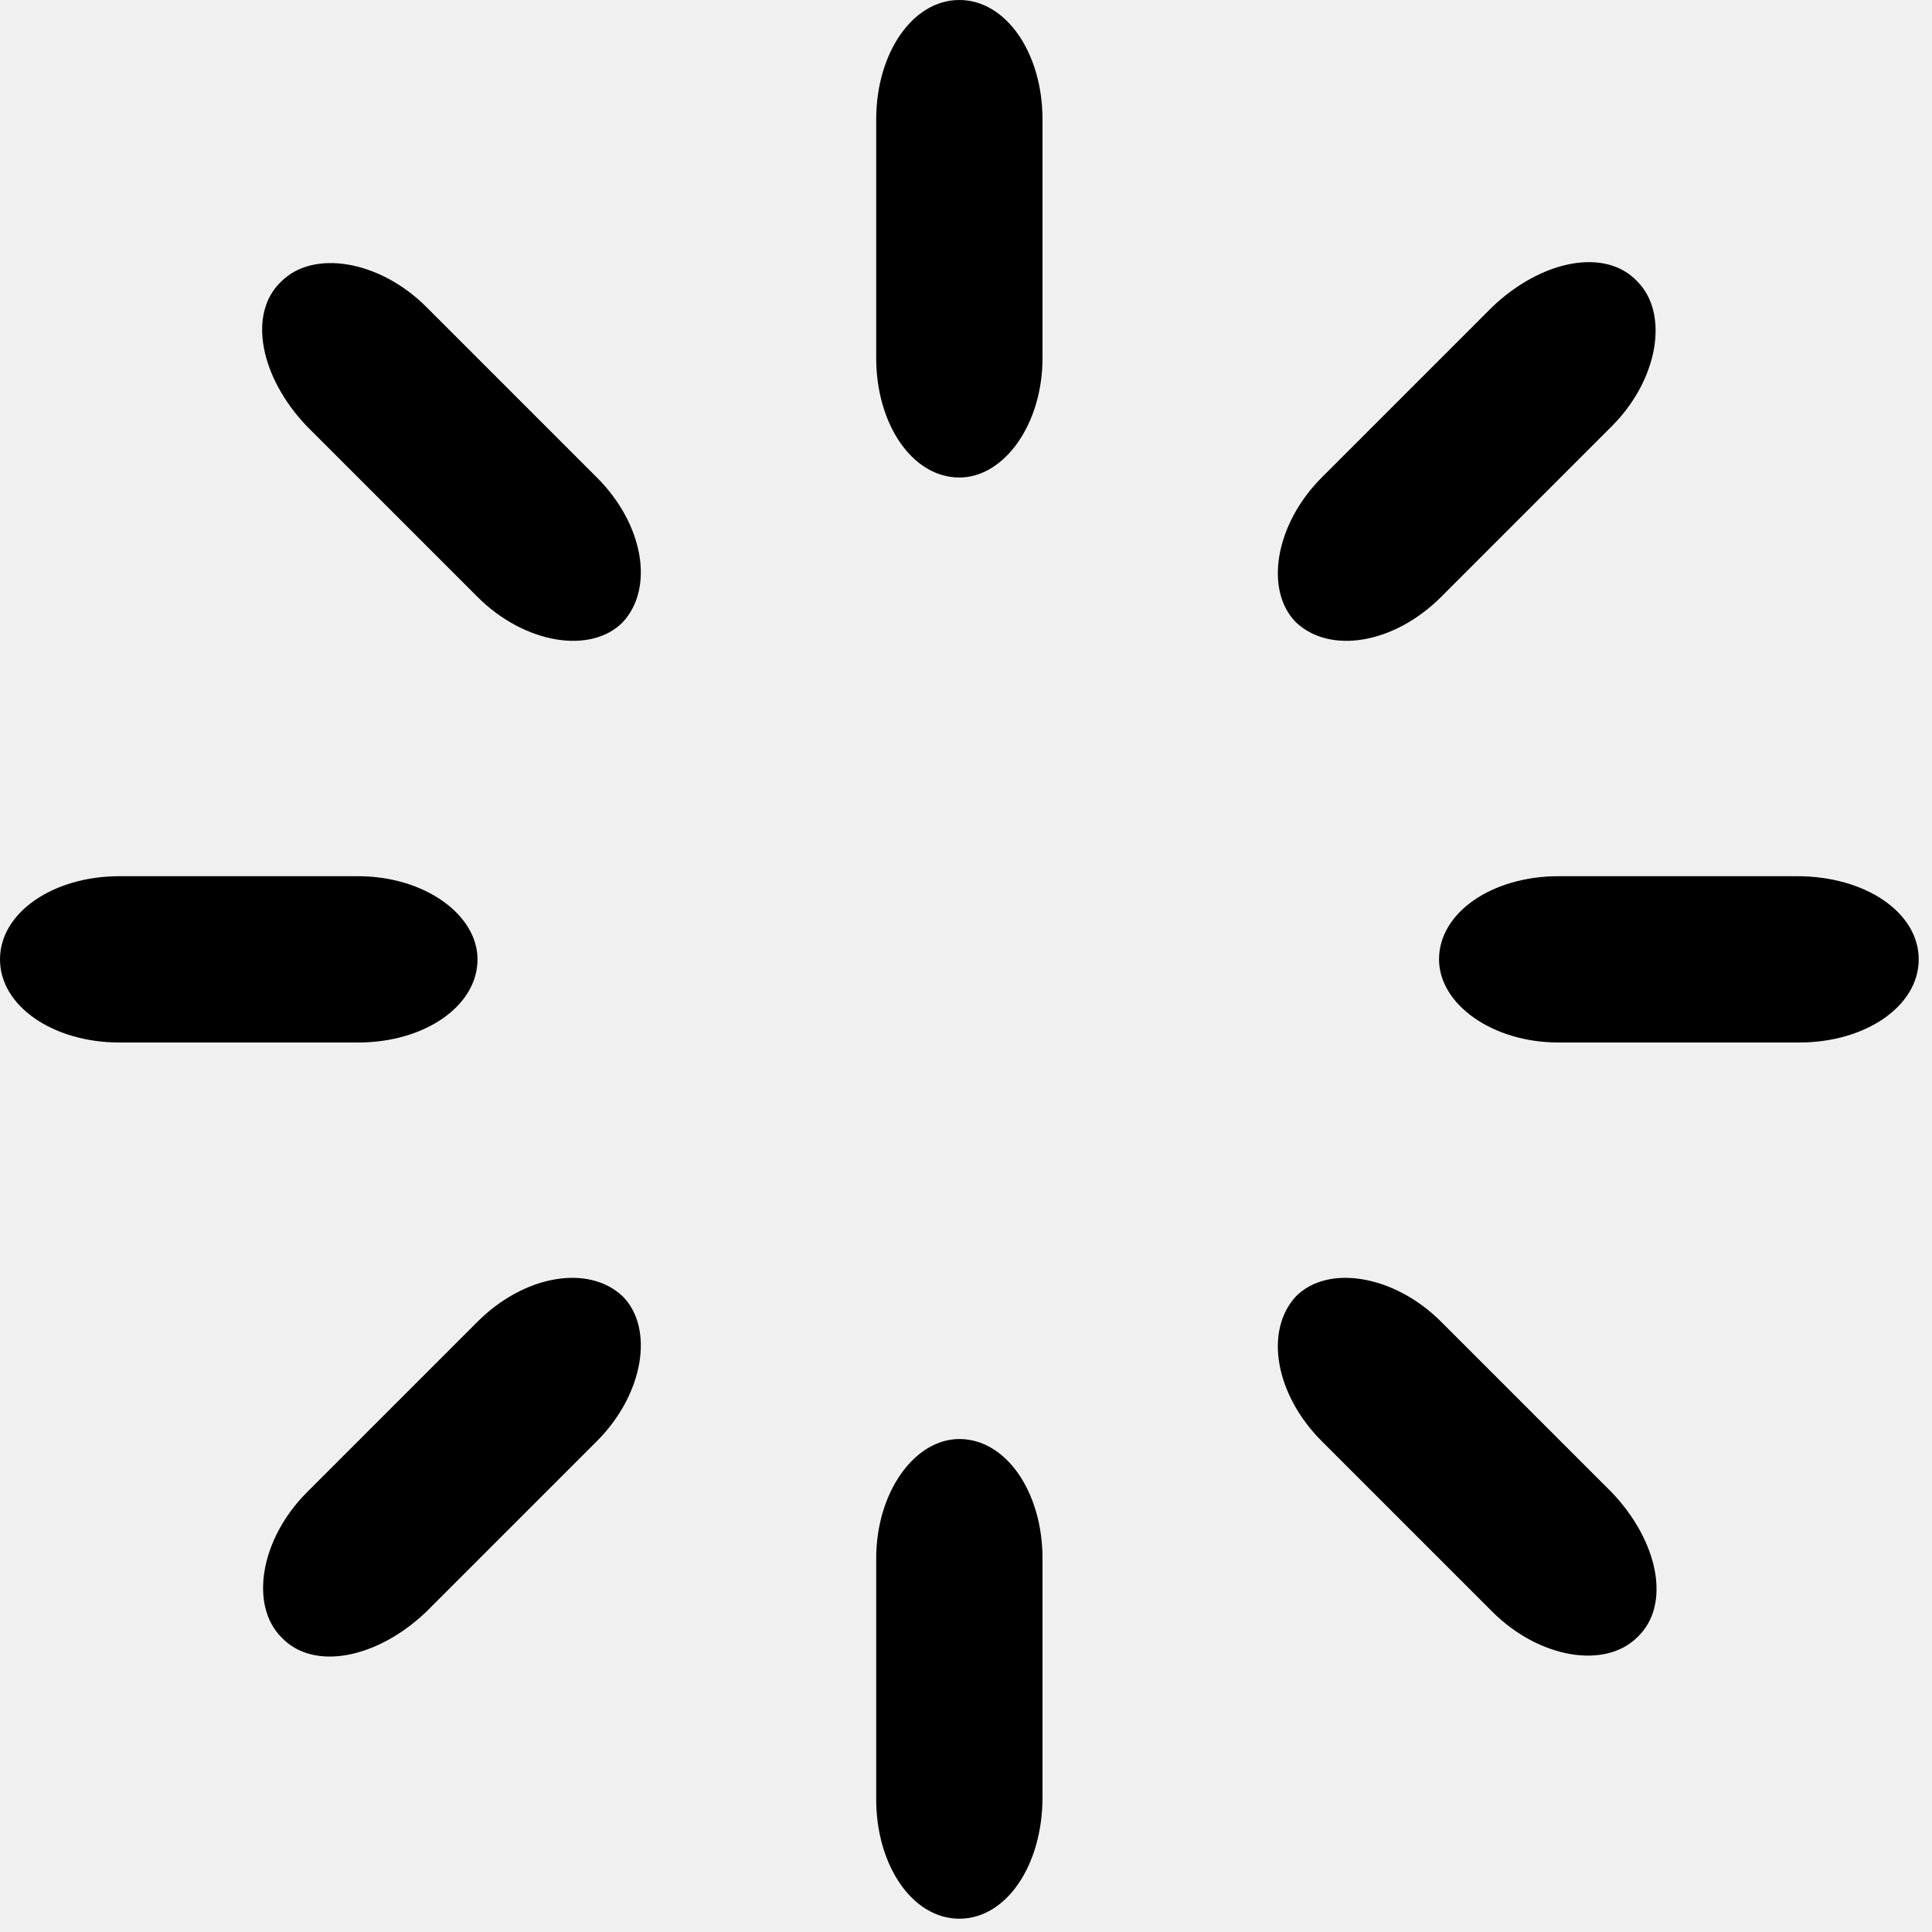
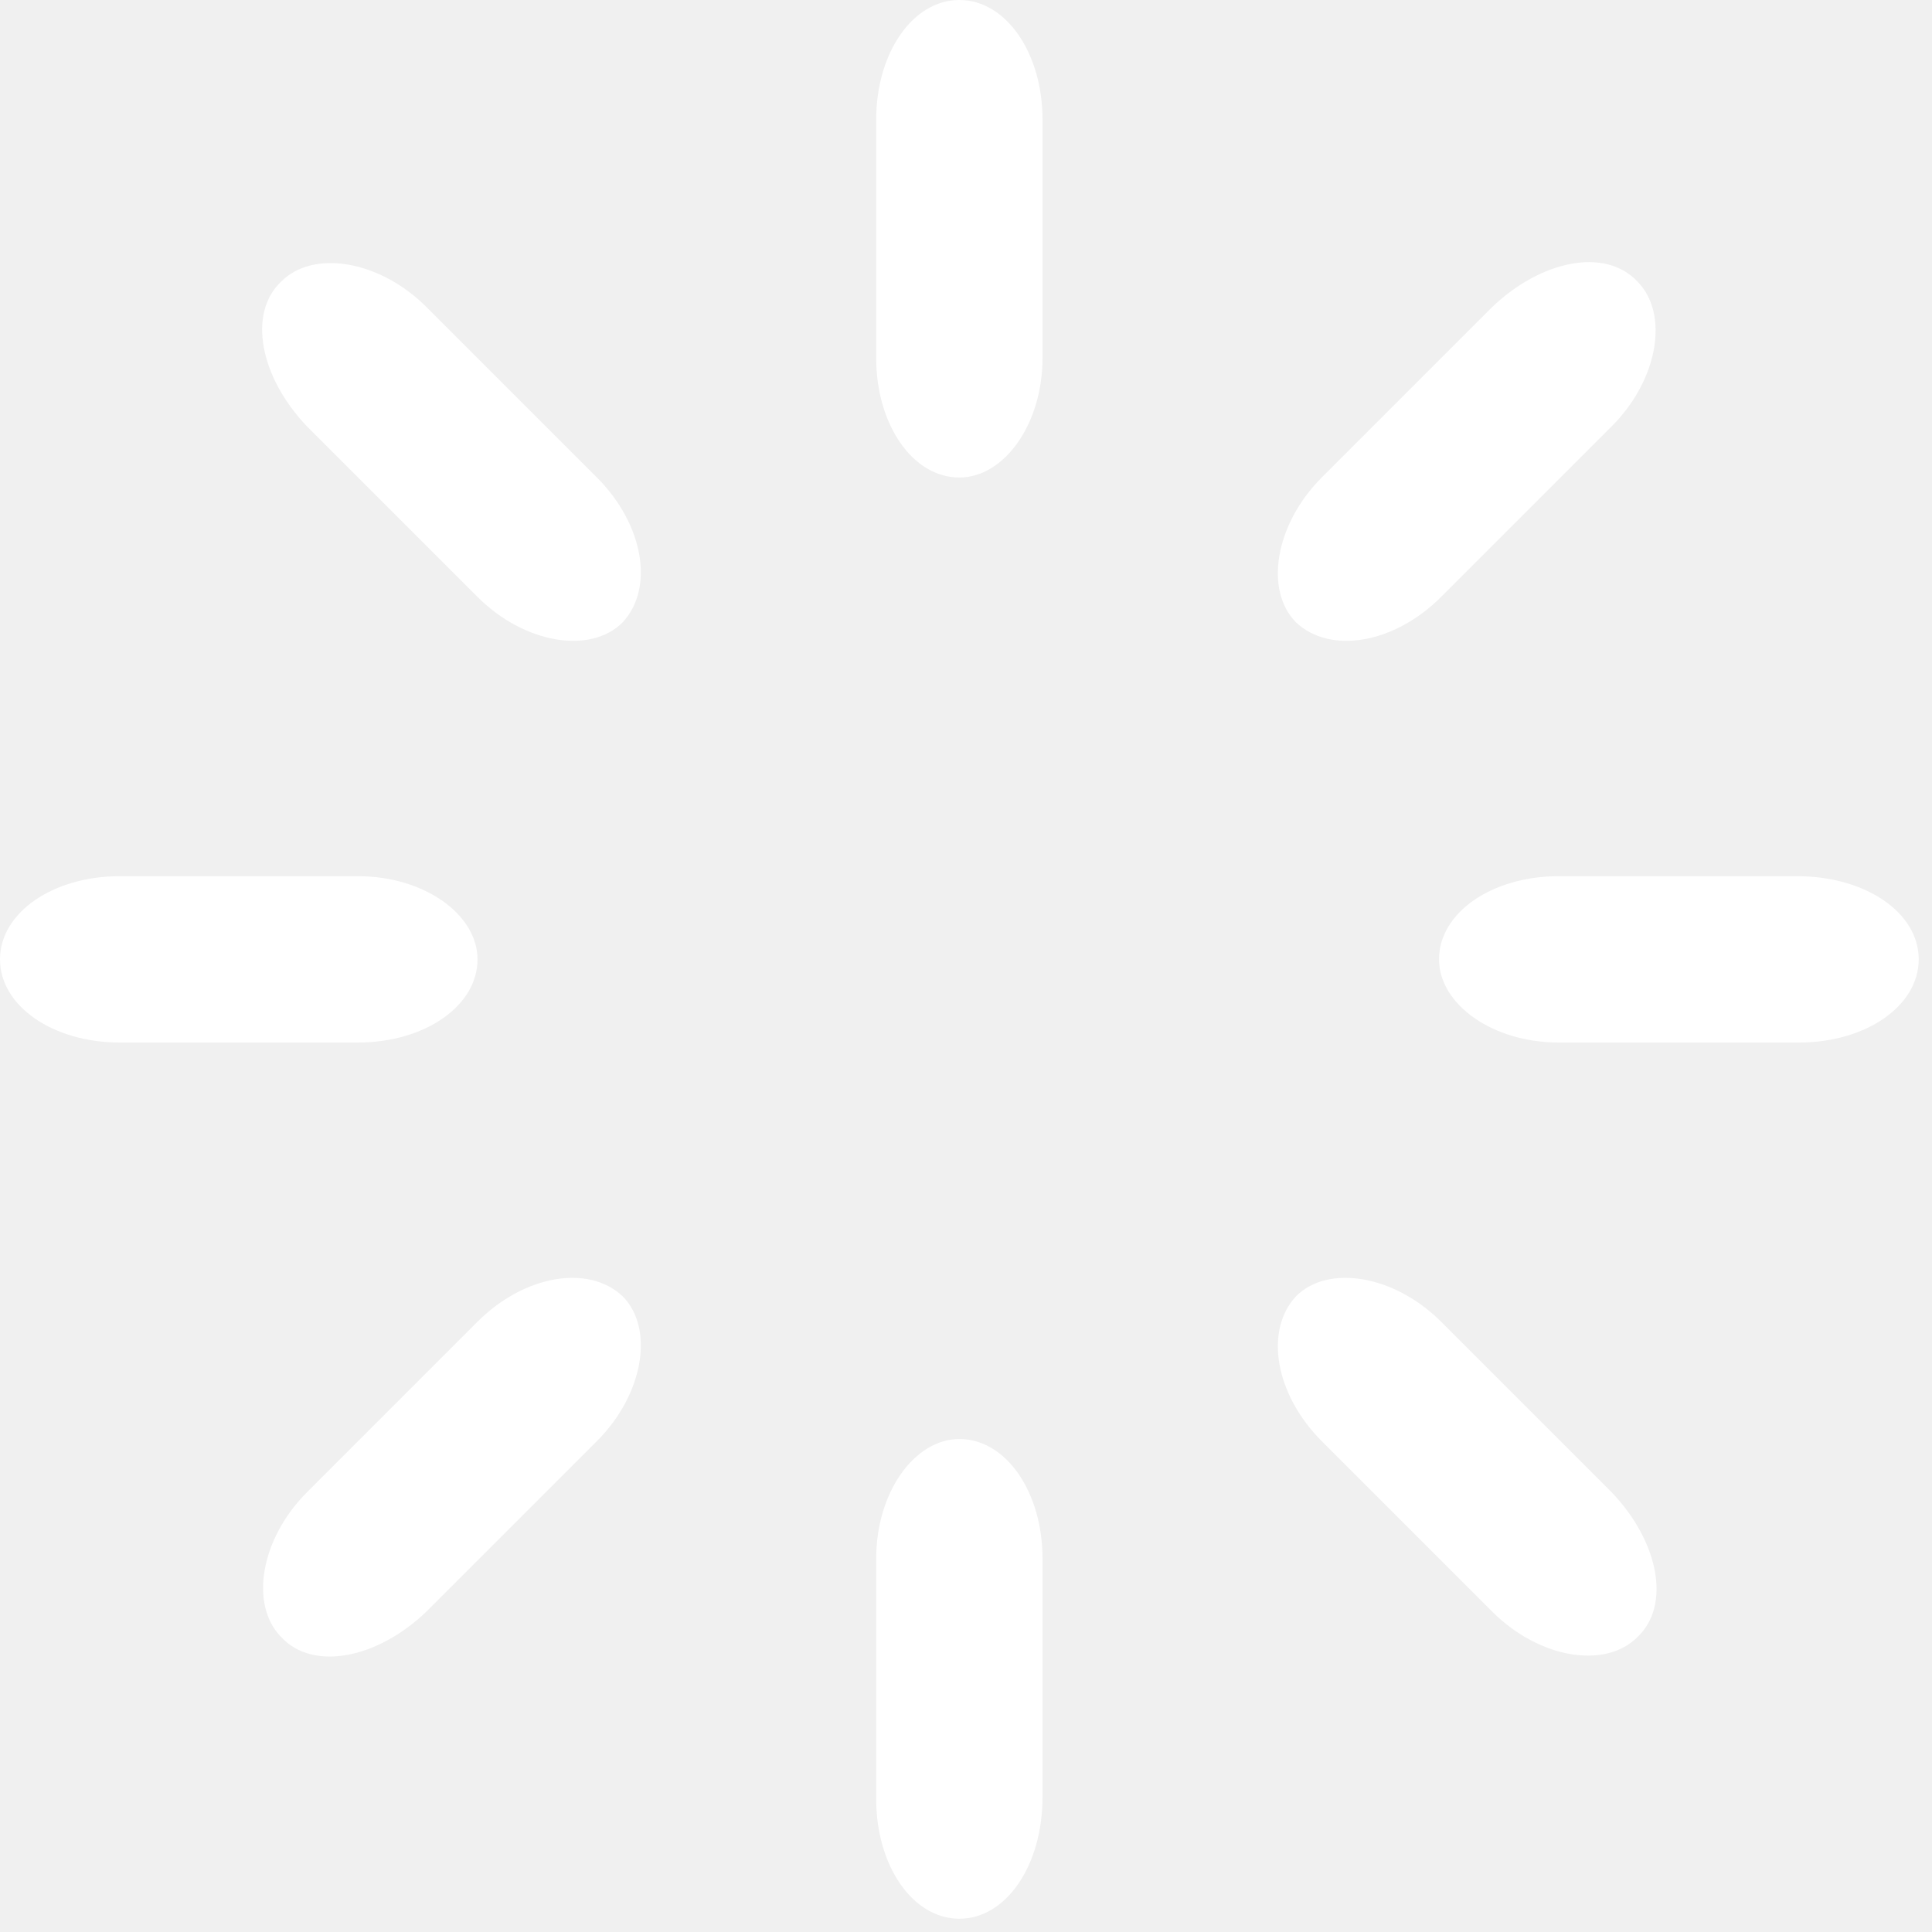
<svg xmlns="http://www.w3.org/2000/svg" viewBox="0 0 25 25" version="1.1" id="el_NM0niJApe">
-   <style>@-webkit-keyframes el_qK8TtoSQAr_6rB8gHkYR_Animation{0%{-webkit-transform: rotate(0deg);transform: rotate(0deg);}100%{-webkit-transform: rotate(1080deg);transform: rotate(1080deg);}}@keyframes el_qK8TtoSQAr_6rB8gHkYR_Animation{0%{-webkit-transform: rotate(0deg);transform: rotate(0deg);}100%{-webkit-transform: rotate(1080deg);transform: rotate(1080deg);}}#el_NM0niJApe *{-webkit-animation-duration: 3s;animation-duration: 3s;-webkit-animation-timing-function: cubic-bezier(0, 0, 1, 1);animation-timing-function: cubic-bezier(0, 0, 1, 1);}#el_olVVU0izcN{stroke: none;stroke-width: 1;fill: none;}#el_c_1FASuoMH{-webkit-transform: translate(-4px, -4px);transform: translate(-4px, -4px);fill: #000000;}#el_qK8TtoSQAr_6rB8gHkYR{-webkit-animation-name: el_qK8TtoSQAr_6rB8gHkYR_Animation;animation-name: el_qK8TtoSQAr_6rB8gHkYR_Animation;-webkit-transform-origin: 50% 50%;transform-origin: 50% 50%;transform-box: fill-box;-webkit-transform: rotate(0deg);transform: rotate(0deg);}</style>
+   <style>@-webkit-keyframes el_qK8TtoSQAr_6rB8gHkYR_Animation{0%{-webkit-transform: rotate(0deg);transform: rotate(0deg);}100%{-webkit-transform: rotate(1080deg);transform: rotate(1080deg);}}@keyframes el_qK8TtoSQAr_6rB8gHkYR_Animation{0%{-webkit-transform: rotate(0deg);transform: rotate(0deg);}100%{-webkit-transform: rotate(1080deg);transform: rotate(1080deg);}}#el_NM0niJApe *{-webkit-animation-duration: 3s;animation-duration: 3s;-webkit-animation-timing-function: cubic-bezier(0, 0, 1, 1);animation-timing-function: cubic-bezier(0, 0, 1, 1);}#el_olVVU0izcN{stroke: none;stroke-width: 1;fill: none;}#el_c_1FASuoMH{-webkit-transform: translate(-4px, -4px);transform: translate(-4px, -4px);fill: #FFFFFF;}#el_qK8TtoSQAr_6rB8gHkYR{-webkit-animation-name: el_qK8TtoSQAr_6rB8gHkYR_Animation;animation-name: el_qK8TtoSQAr_6rB8gHkYR_Animation;-webkit-transform-origin: 50% 50%;transform-origin: 50% 50%;transform-box: fill-box;-webkit-transform: rotate(0deg);transform: rotate(0deg);}</style>
  <g id="el_olVVU0izcN" fill-rule="evenodd">
    <g id="el_c_1FASuoMH" fill-rule="nonzero">
      <g id="el_qK8TtoSQAr_6rB8gHkYR" data-animator-group="true" data-animator-type="1">
        <path d="M16.414,4 C17.021,4 17.49,4.69 17.49,5.545 L17.49,8.634 C17.49,9.49 16.993,10.179 16.414,10.179 C15.807,10.179 15.338,9.49 15.338,8.634 L15.338,5.545 C15.338,4.69 15.807,4 16.414,4 Z M25.186,7.641 C25.6,8.055 25.462,8.91 24.855,9.517 L22.648,11.724 C22.041,12.331 21.214,12.469 20.772,12.055 C20.359,11.641 20.497,10.786 21.103,10.179 L23.31,7.972 C23.945,7.366 24.772,7.2 25.186,7.641 Z M28.828,16.414 C28.828,17.021 28.138,17.49 27.283,17.49 L24.166,17.49 C23.31,17.49 22.621,16.993 22.621,16.414 C22.621,15.807 23.31,15.338 24.166,15.338 L27.255,15.338 C28.138,15.338 28.828,15.807 28.828,16.414 Z M25.186,25.186 C24.772,25.6 23.917,25.462 23.31,24.855 L21.103,22.648 C20.497,22.041 20.359,21.214 20.772,20.772 C21.186,20.359 22.041,20.497 22.648,21.103 L24.855,23.31 C25.462,23.945 25.628,24.772 25.186,25.186 Z M16.414,28.828 C15.807,28.828 15.338,28.138 15.338,27.283 L15.338,24.166 C15.338,23.31 15.834,22.621 16.414,22.621 C17.021,22.621 17.49,23.31 17.49,24.166 L17.49,27.255 C17.49,28.138 17.021,28.828 16.414,28.828 Z M7.641,25.186 C7.228,24.772 7.366,23.917 7.972,23.31 L10.179,21.103 C10.786,20.497 11.614,20.359 12.055,20.772 C12.469,21.186 12.331,22.041 11.724,22.648 L9.517,24.855 C8.883,25.462 8.055,25.628 7.641,25.186 Z M4,16.414 C4,15.807 4.69,15.338 5.545,15.338 L8.634,15.338 C9.49,15.338 10.179,15.834 10.179,16.414 C10.179,17.021 9.49,17.49 8.634,17.49 L5.545,17.49 C4.69,17.49 4,17.021 4,16.414 Z M7.641,7.641 C8.055,7.228 8.91,7.366 9.517,7.972 L11.724,10.179 C12.331,10.786 12.469,11.614 12.055,12.055 C11.641,12.469 10.786,12.331 10.179,11.724 L7.972,9.517 C7.366,8.883 7.2,8.055 7.641,7.641 Z" id="el_qK8TtoSQAr" />
      </g>
    </g>
  </g>
</svg>
